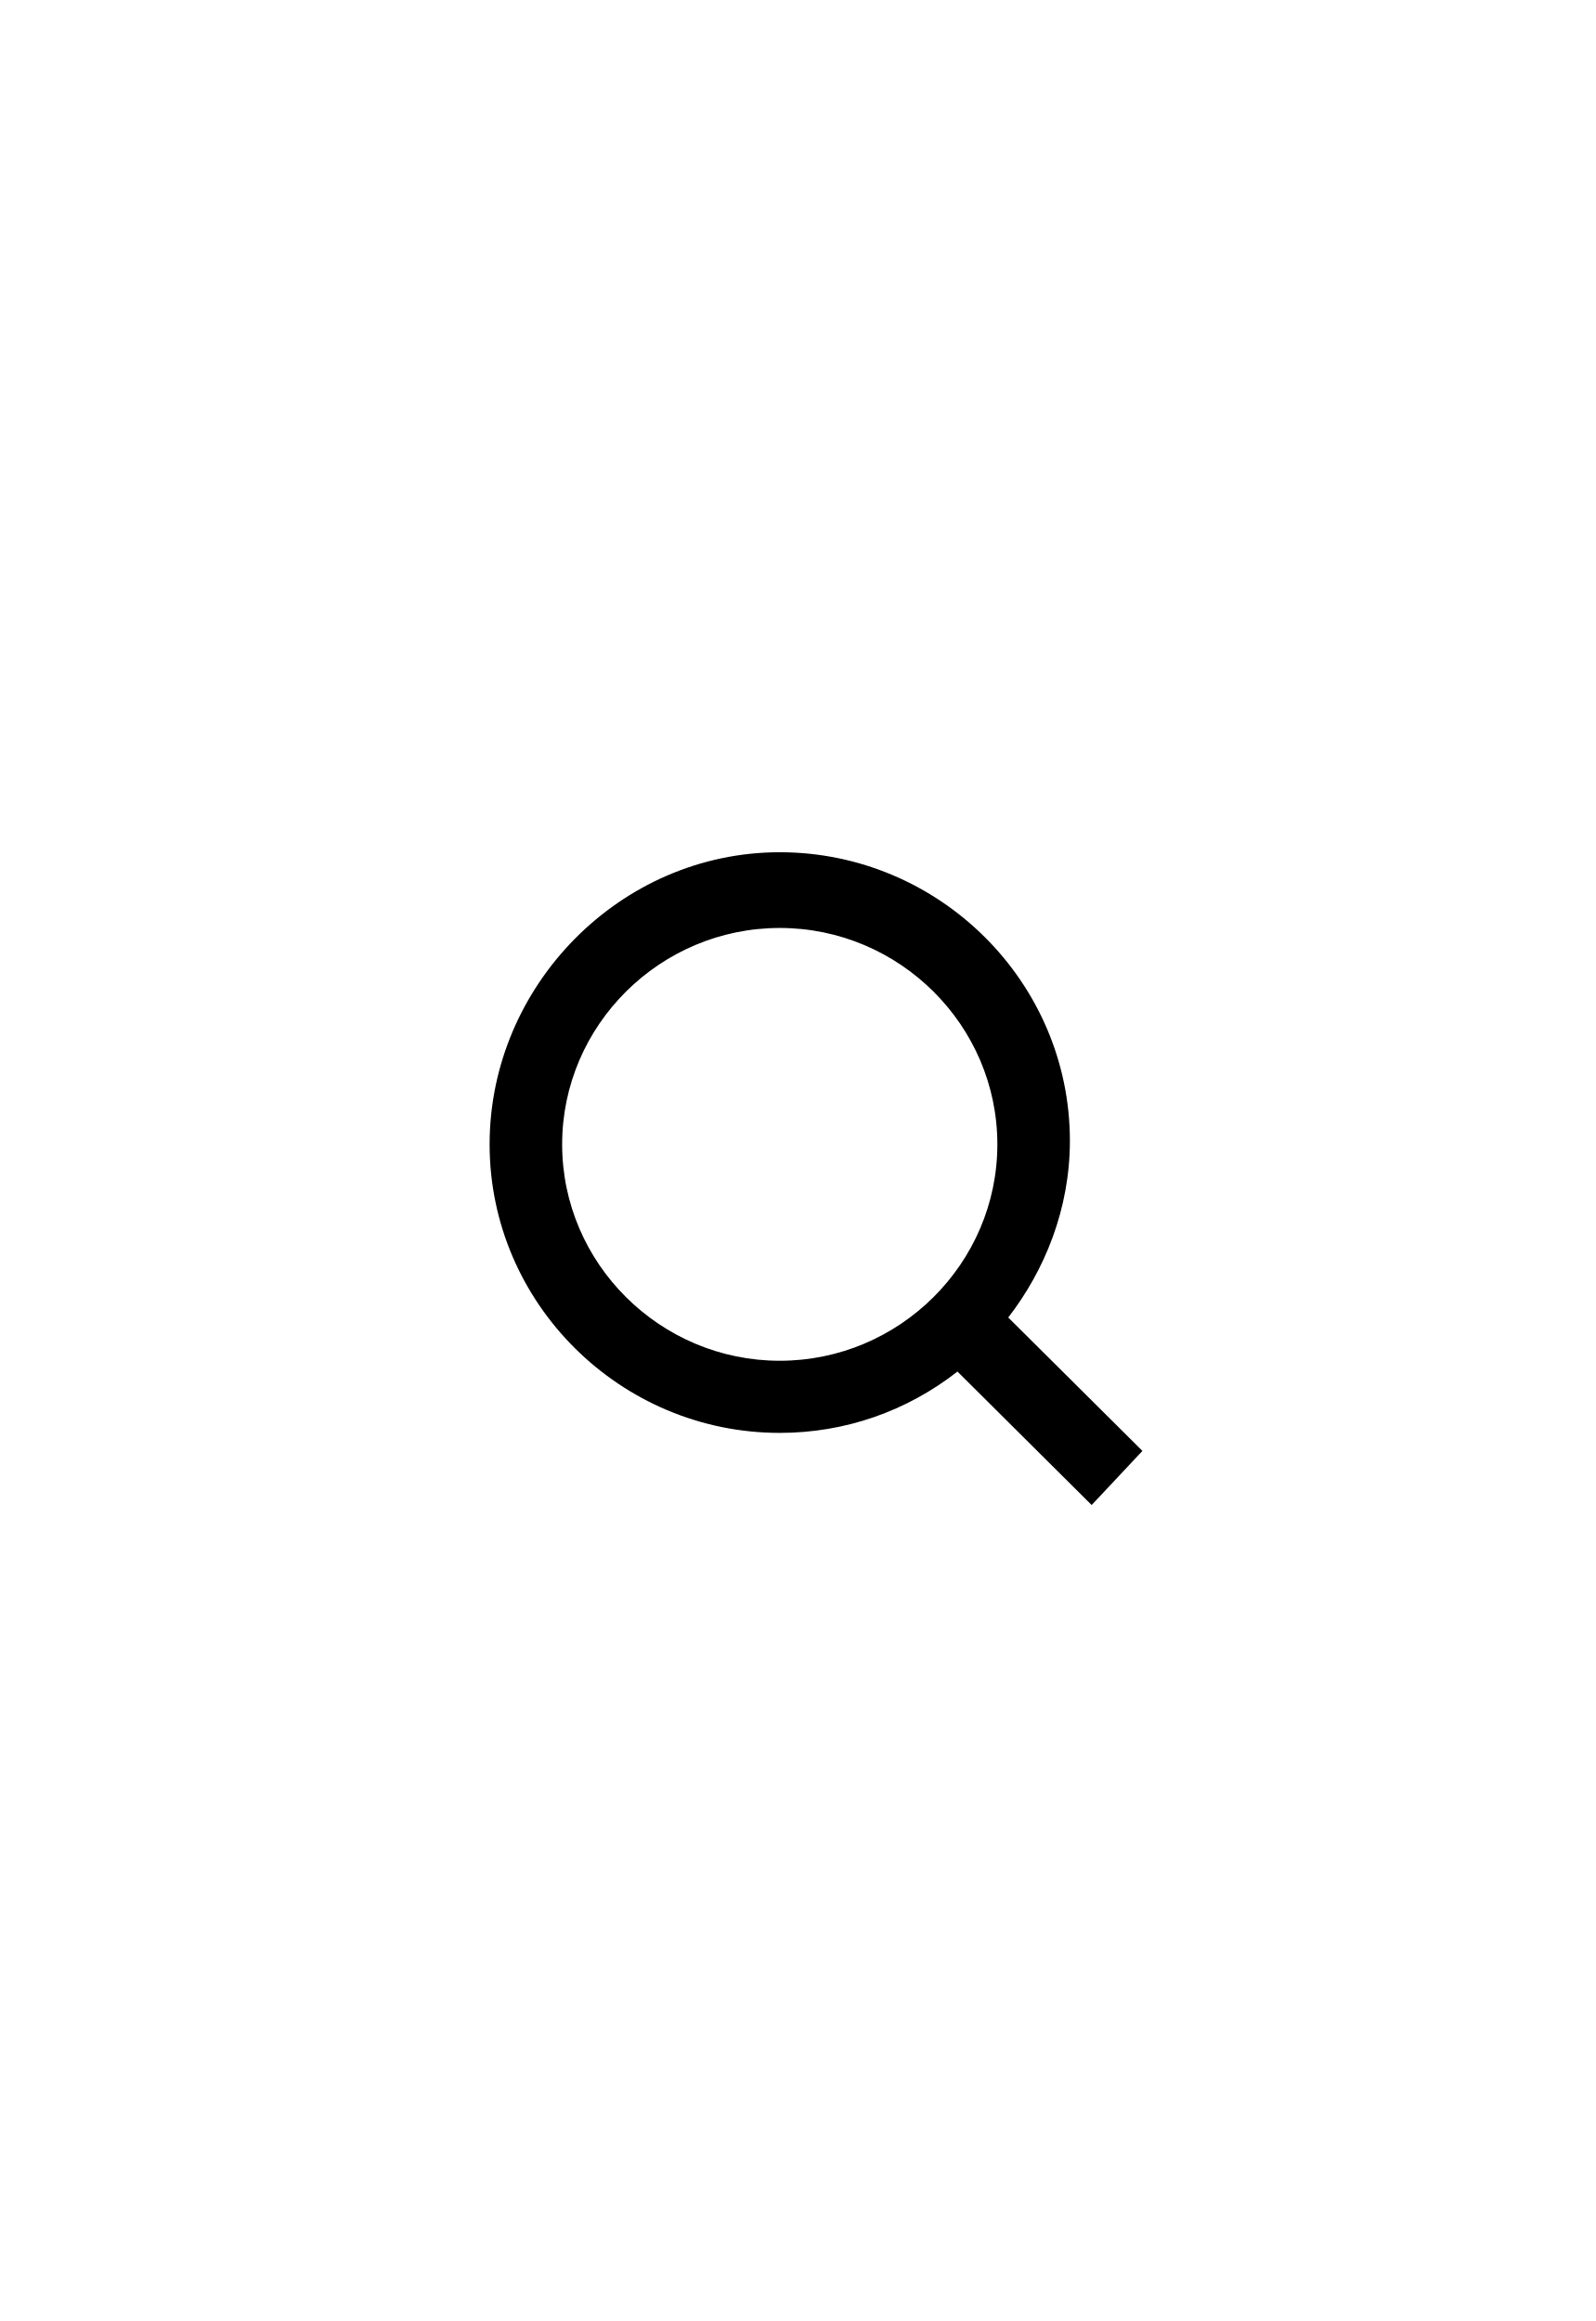
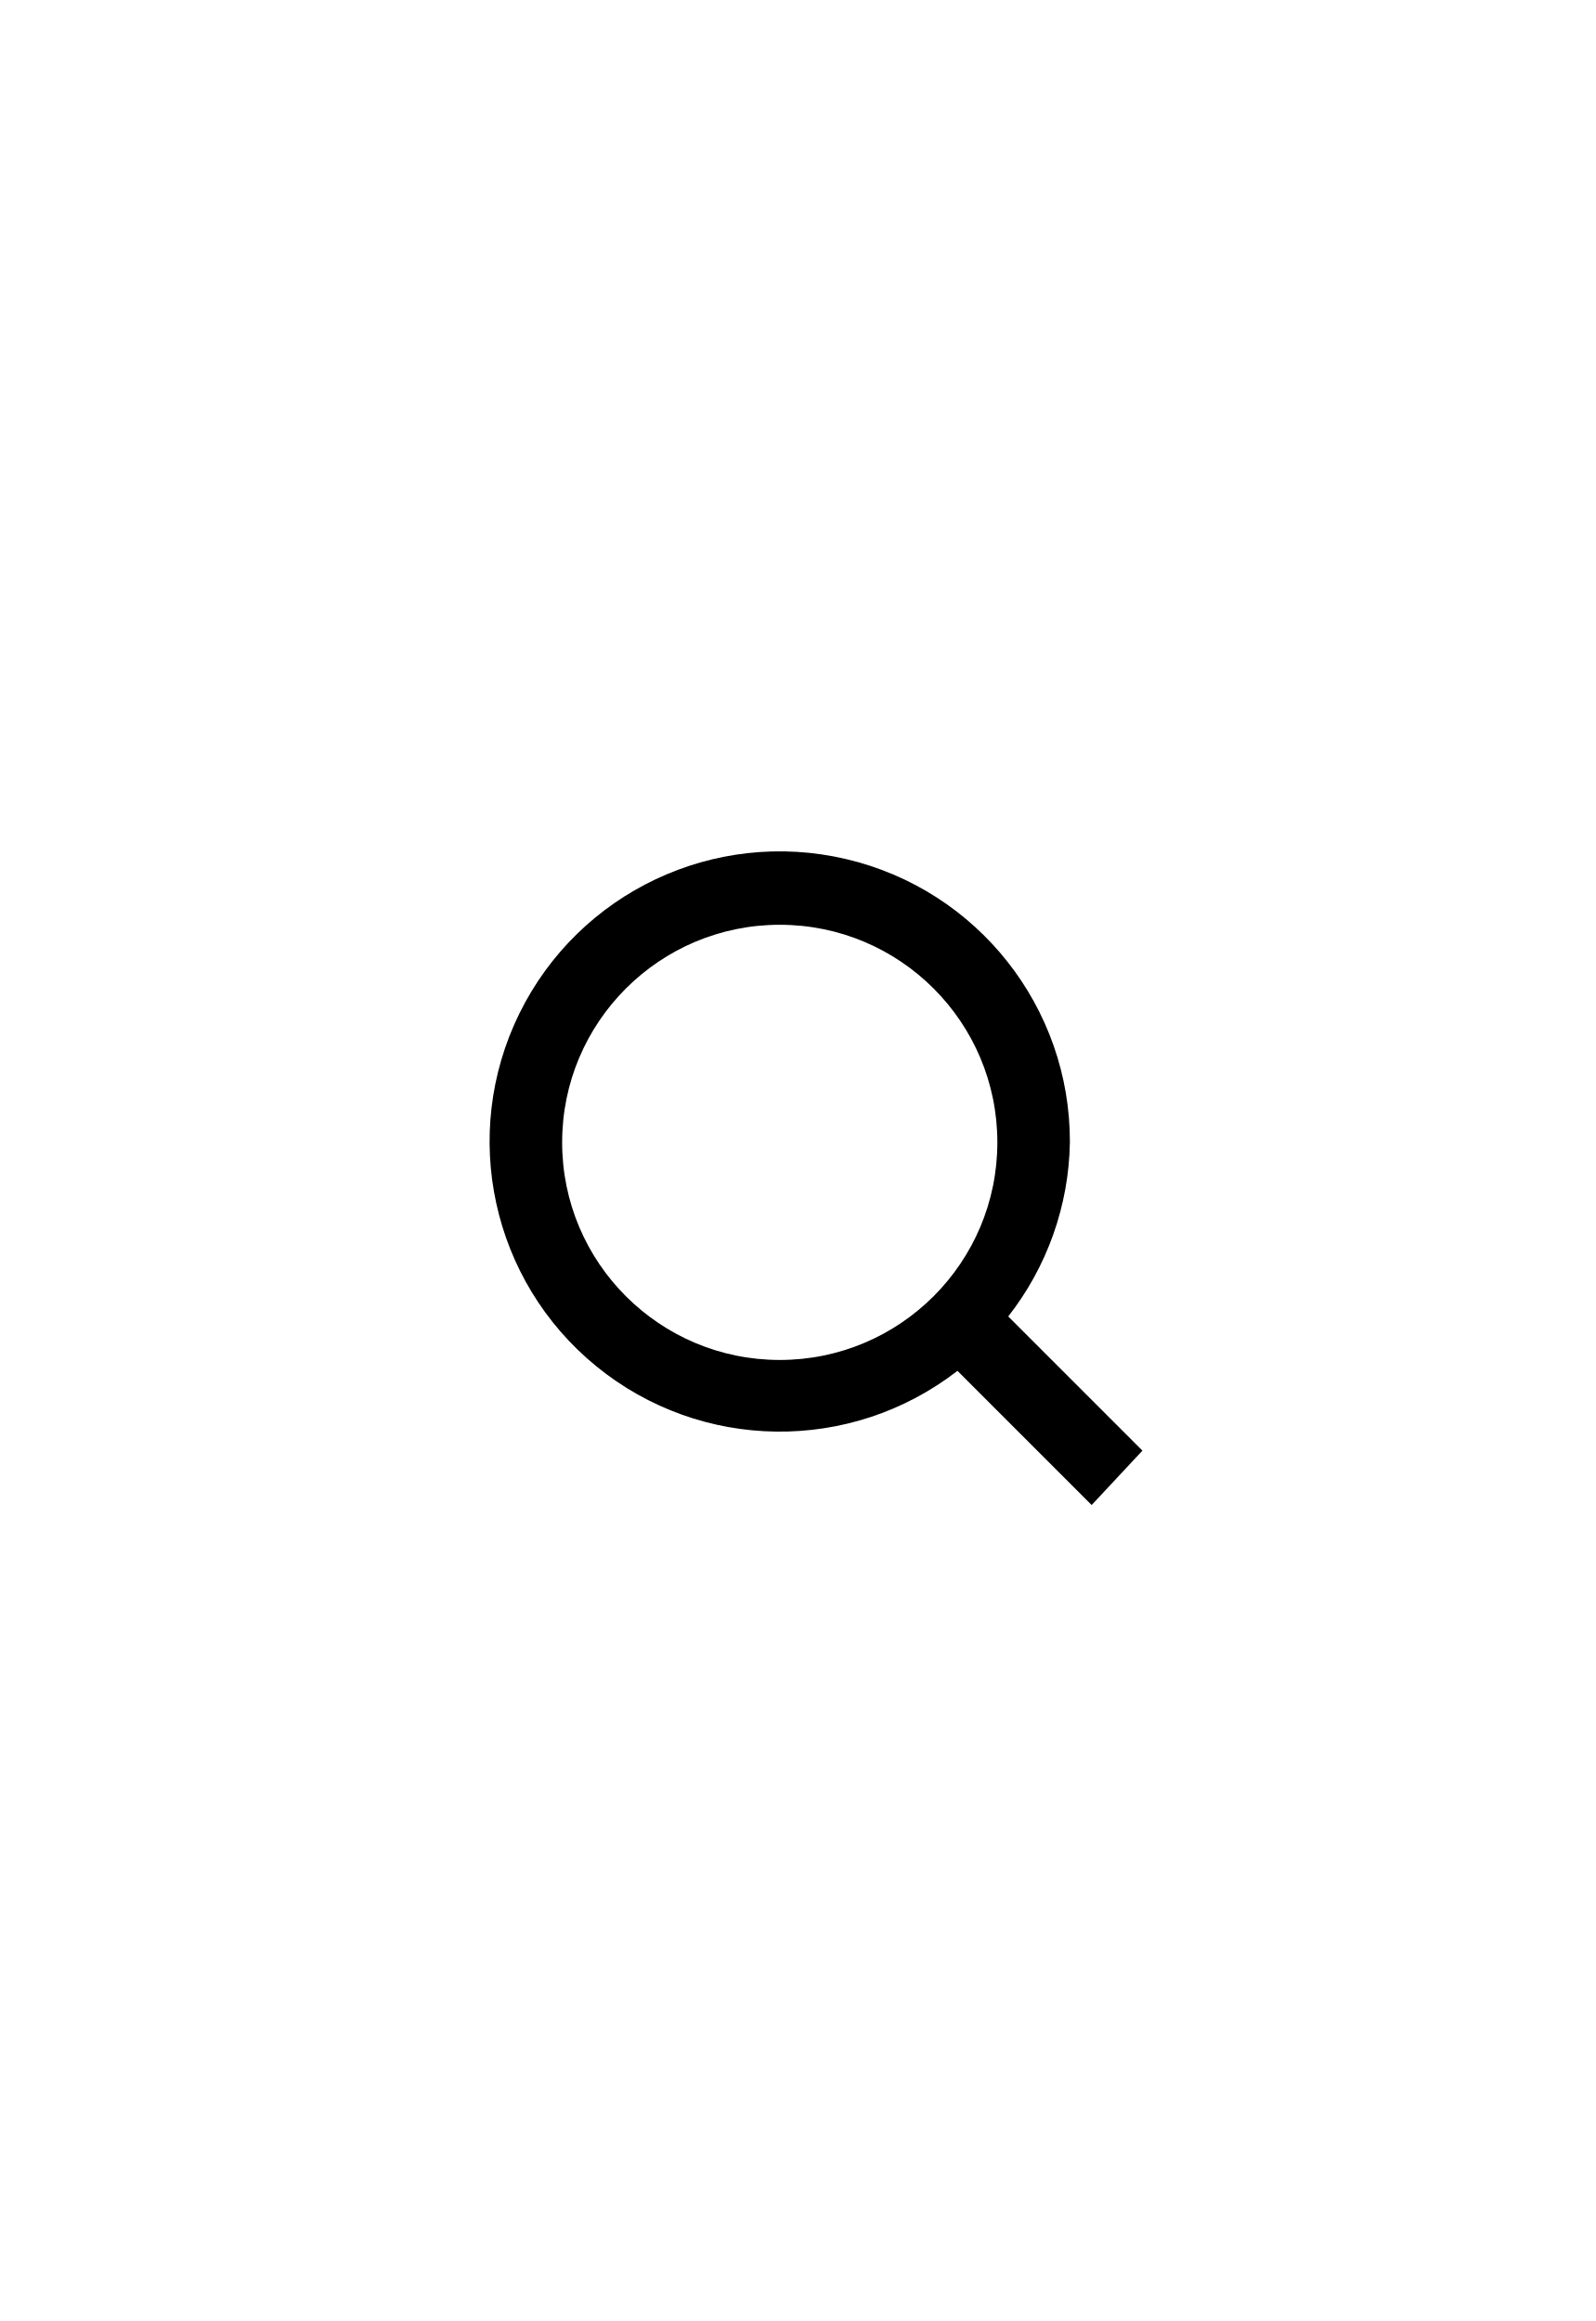
- <svg xmlns="http://www.w3.org/2000/svg" width="44" height="64" viewBox="0 0 44 64" fill="none">
-   <path d="M31.5 40.008L27.8 36.329C28.8 35.036 29.5 33.345 29.5 31.456C29.5 27.08 25.9 23.5 21.5 23.5C17.1 23.5 13.5 27.18 13.5 31.555C13.5 35.931 17.1 39.511 21.5 39.511C23.3 39.511 25 38.914 26.4 37.82L30.1 41.5L31.5 40.008ZM21.5 37.522C18.2 37.522 15.5 34.837 15.5 31.555C15.5 28.273 18.2 25.588 21.5 25.588C24.8 25.588 27.5 28.273 27.5 31.555C27.5 34.837 24.8 37.522 21.5 37.522Z" fill="black" />
+ <svg xmlns="http://www.w3.org/2000/svg" width="44" height="64" fill="none">
+   <path fill="#000" d="m31.5 40-3.7-3.7a8 8 0 0 0 1.7-4.8 8 8 0 1 0-3.1 6.3l3.7 3.7 1.4-1.5Zm-10-2.5a6 6 0 0 1-6-6 6 6 0 0 1 12 0 6 6 0 0 1-6 6Z" />
</svg>
